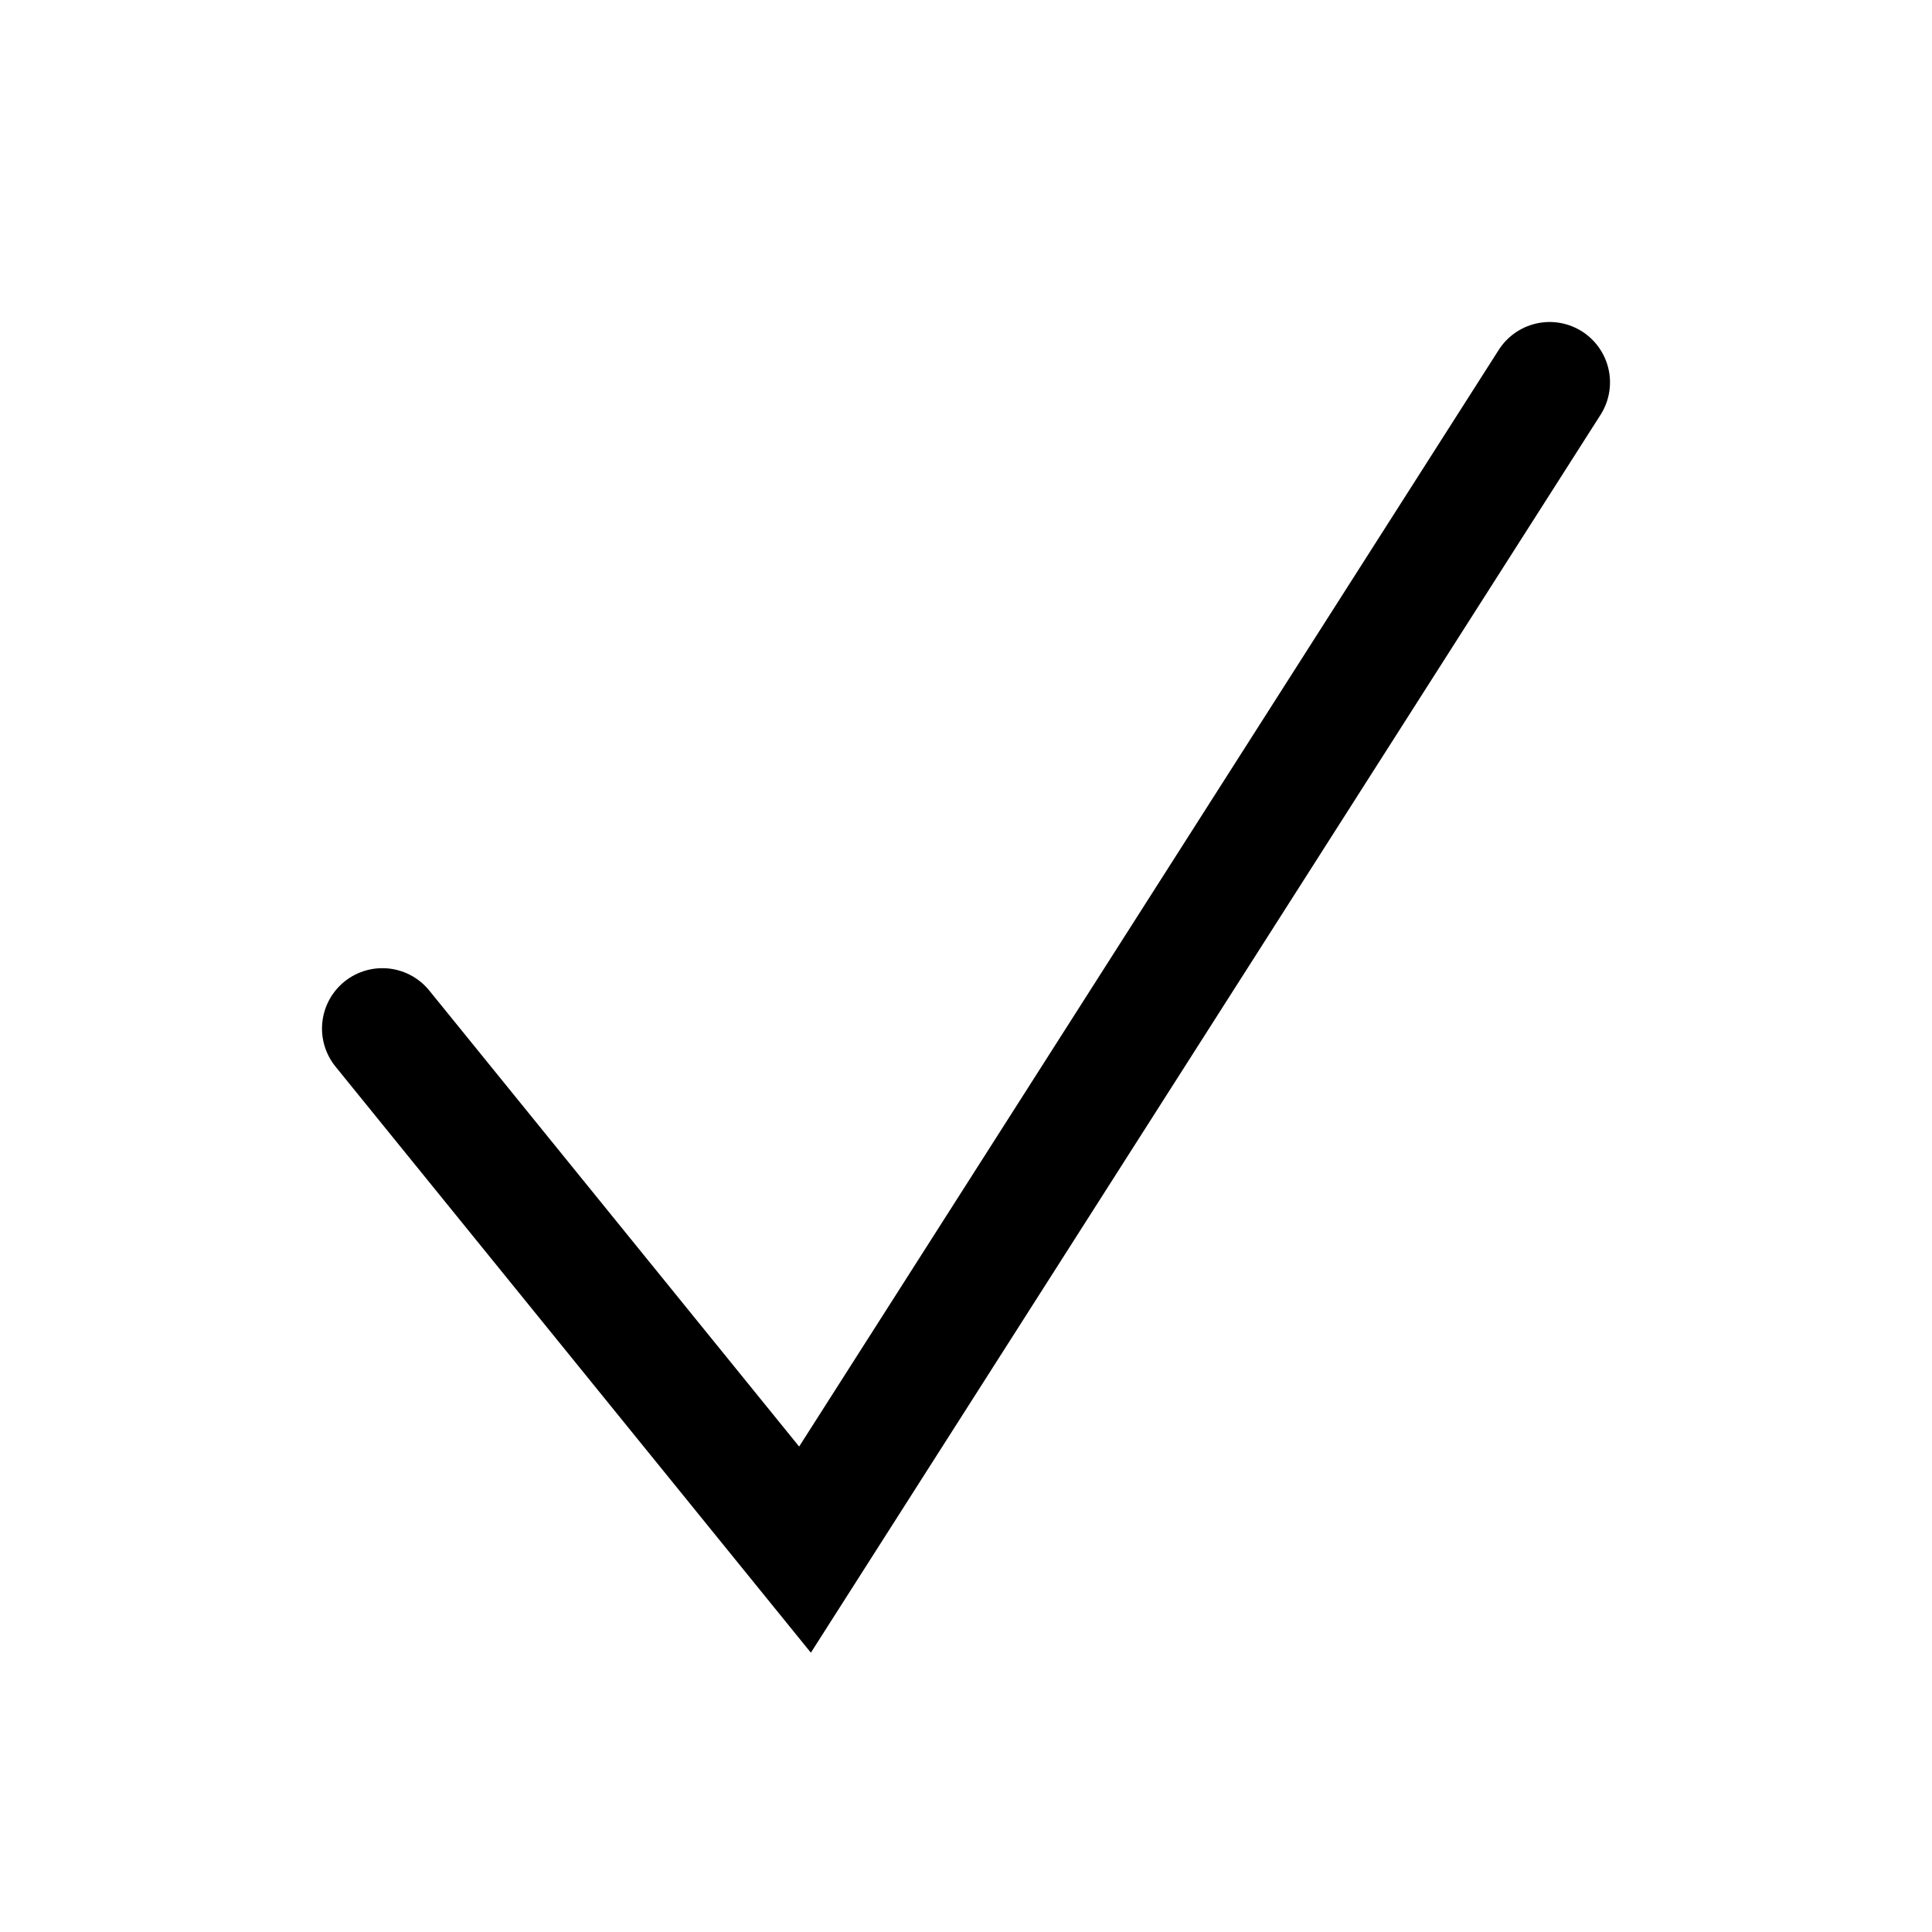
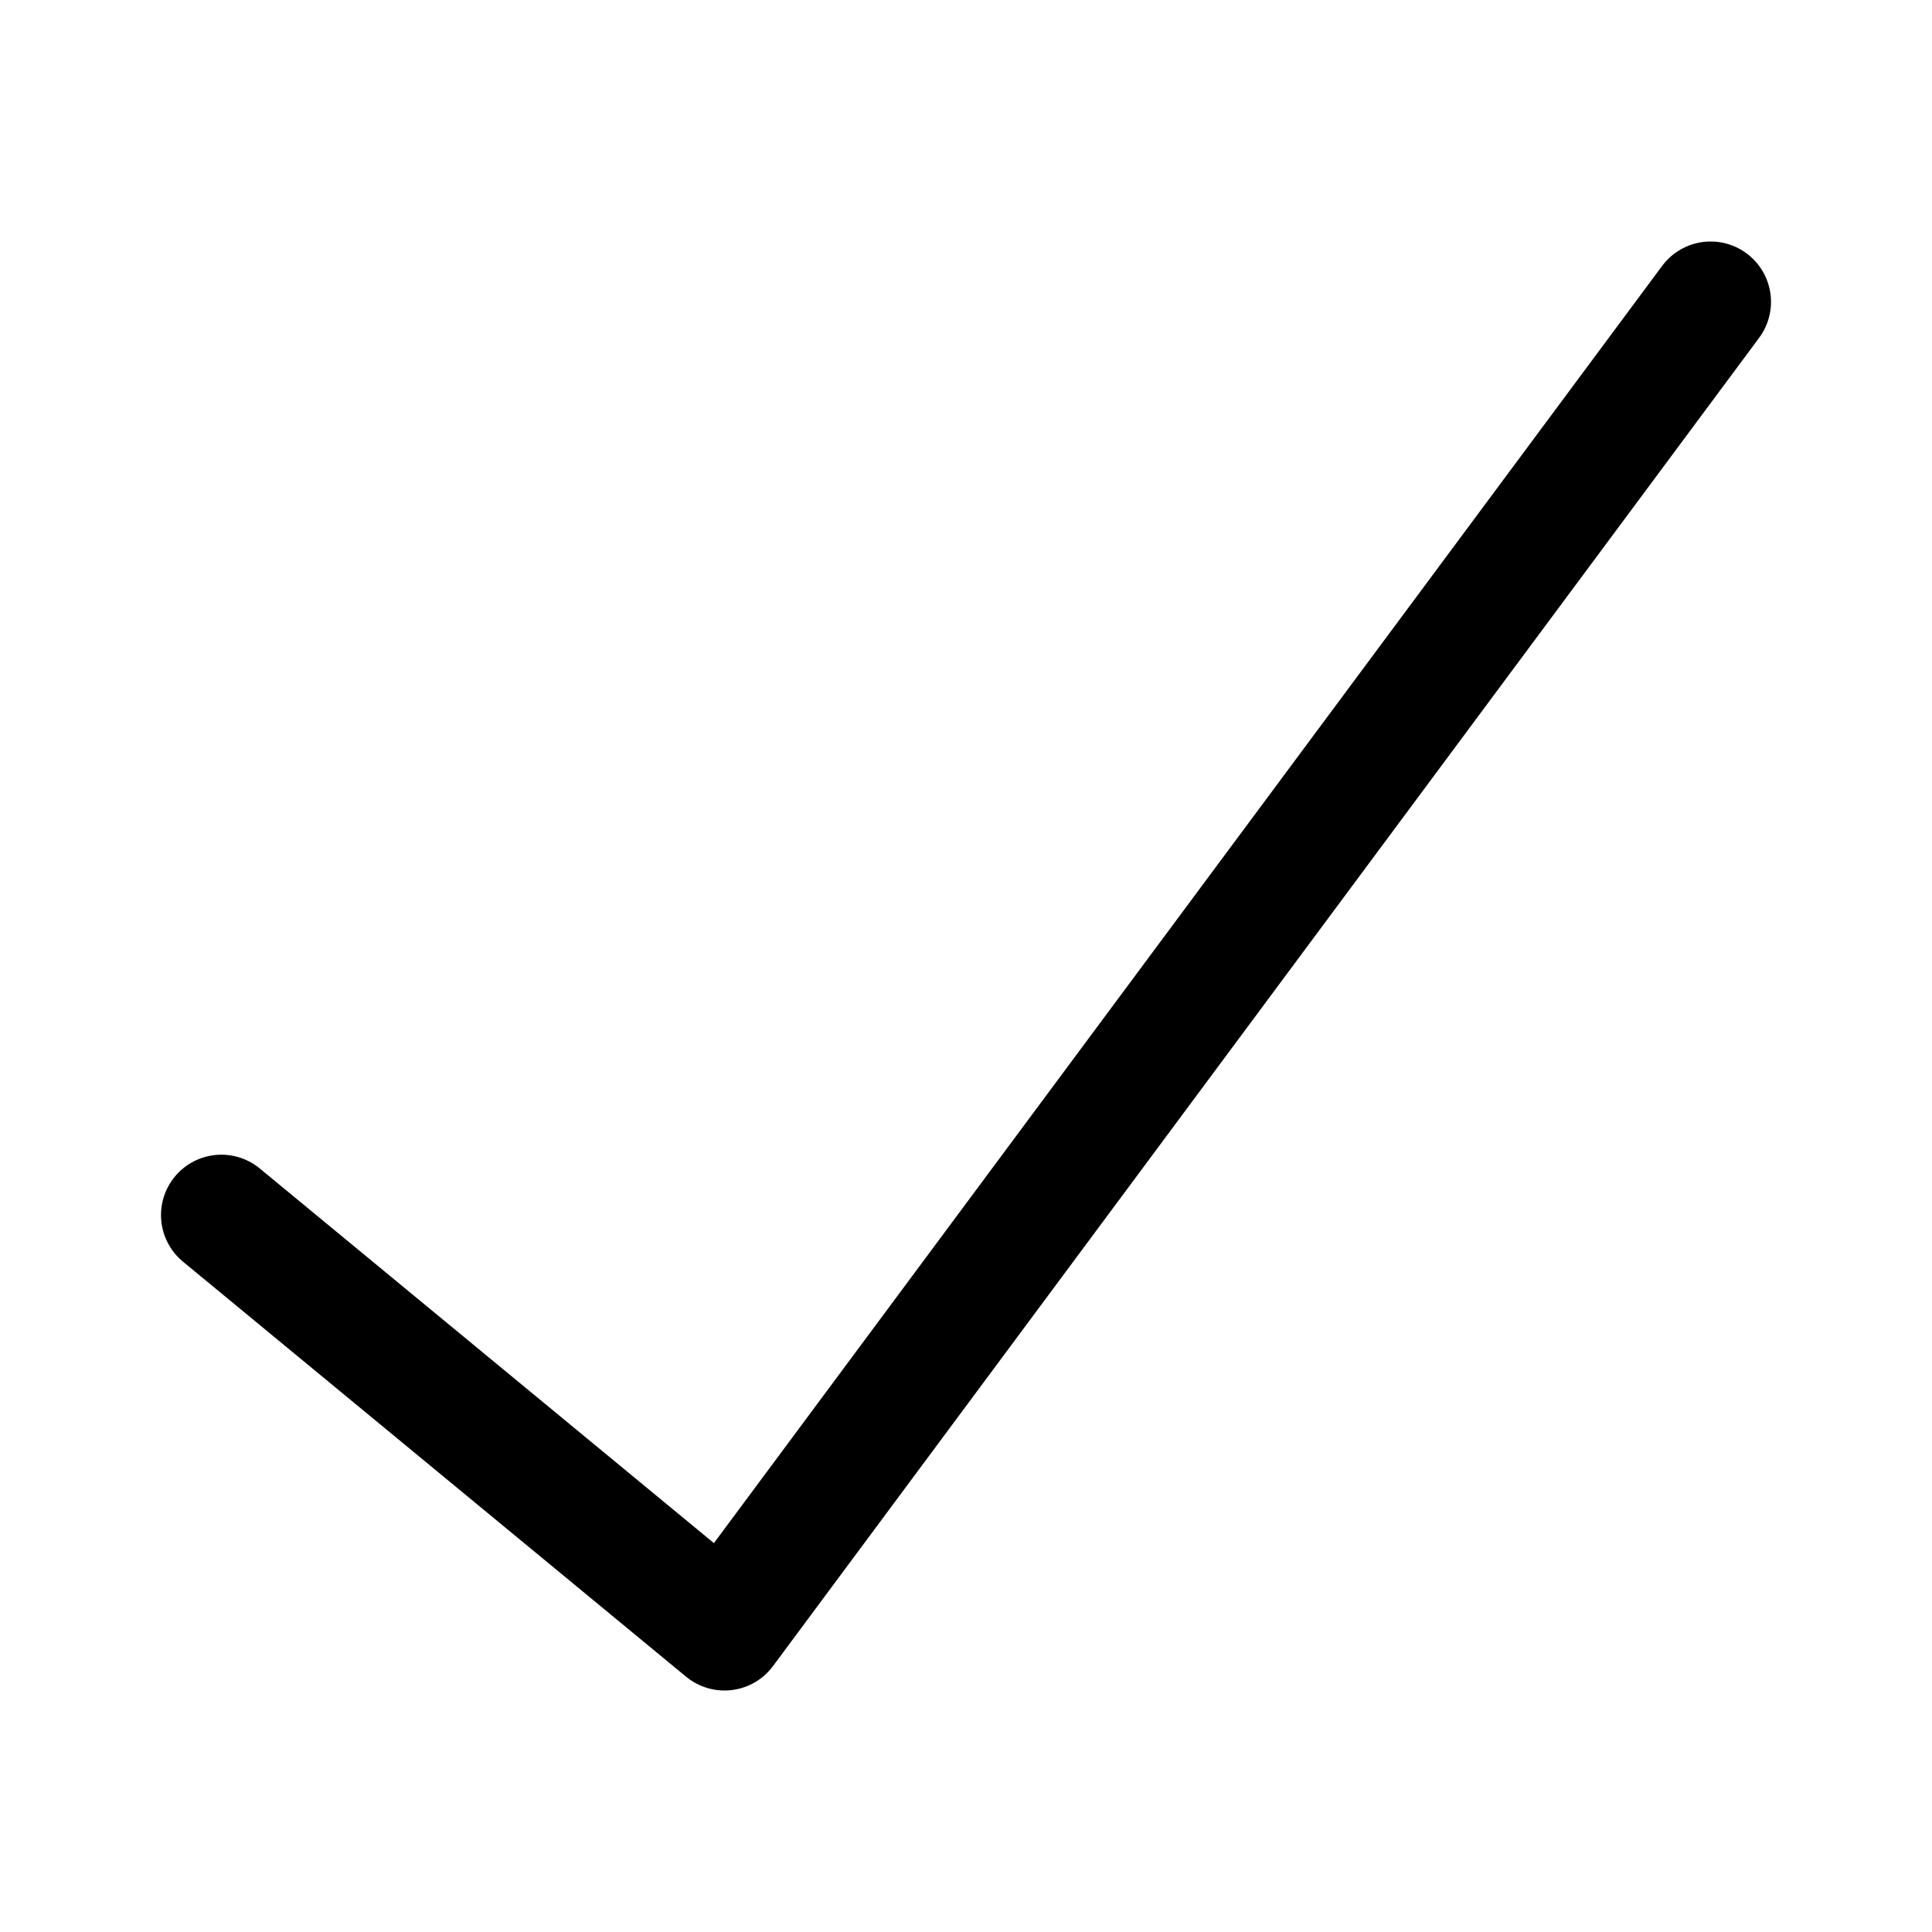
<svg xmlns="http://www.w3.org/2000/svg" width="24" height="24" viewBox="0 0 24 24" fill="none">
-   <path d="M4.75 12.777L10 19.25L19.25 4.75" stroke="currentColor" stroke-width="1.5" stroke-linecap="round" />
+   <path d="M2.75 15.094L9 20.25L21.25 3.75" stroke="currentColor" stroke-width="1.5" stroke-linecap="round" stroke-linejoin="round" />
</svg>
